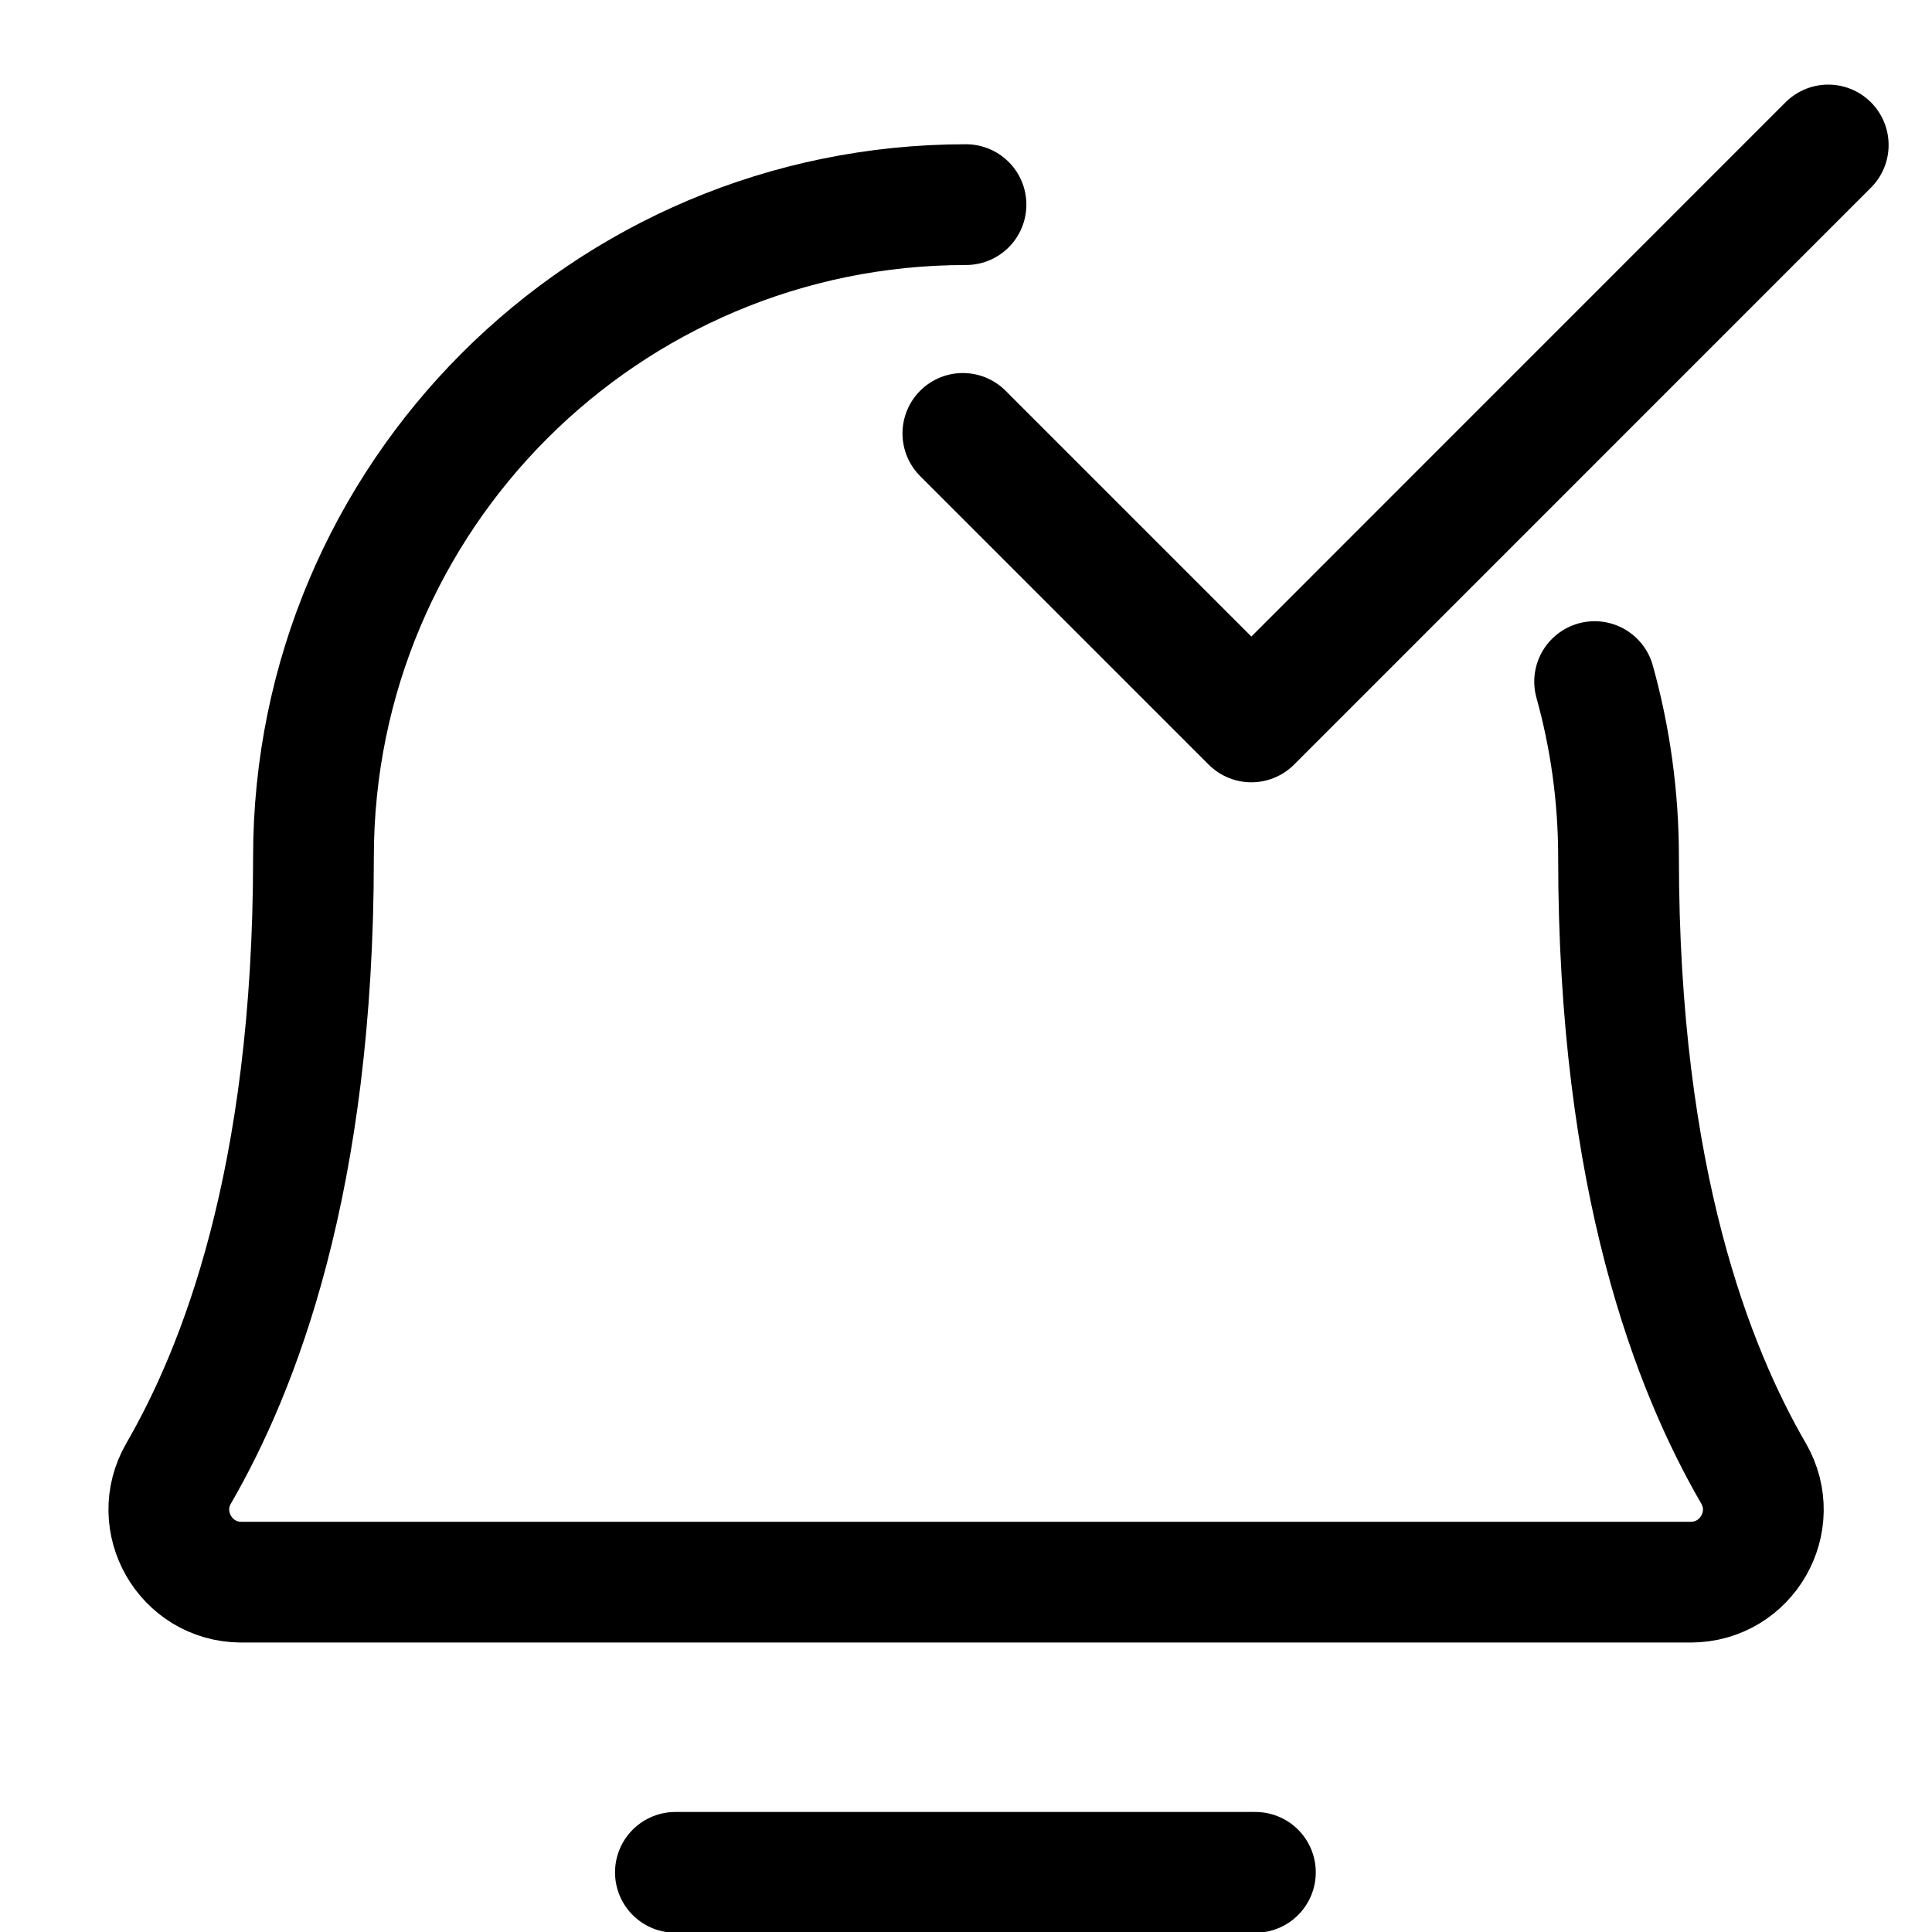
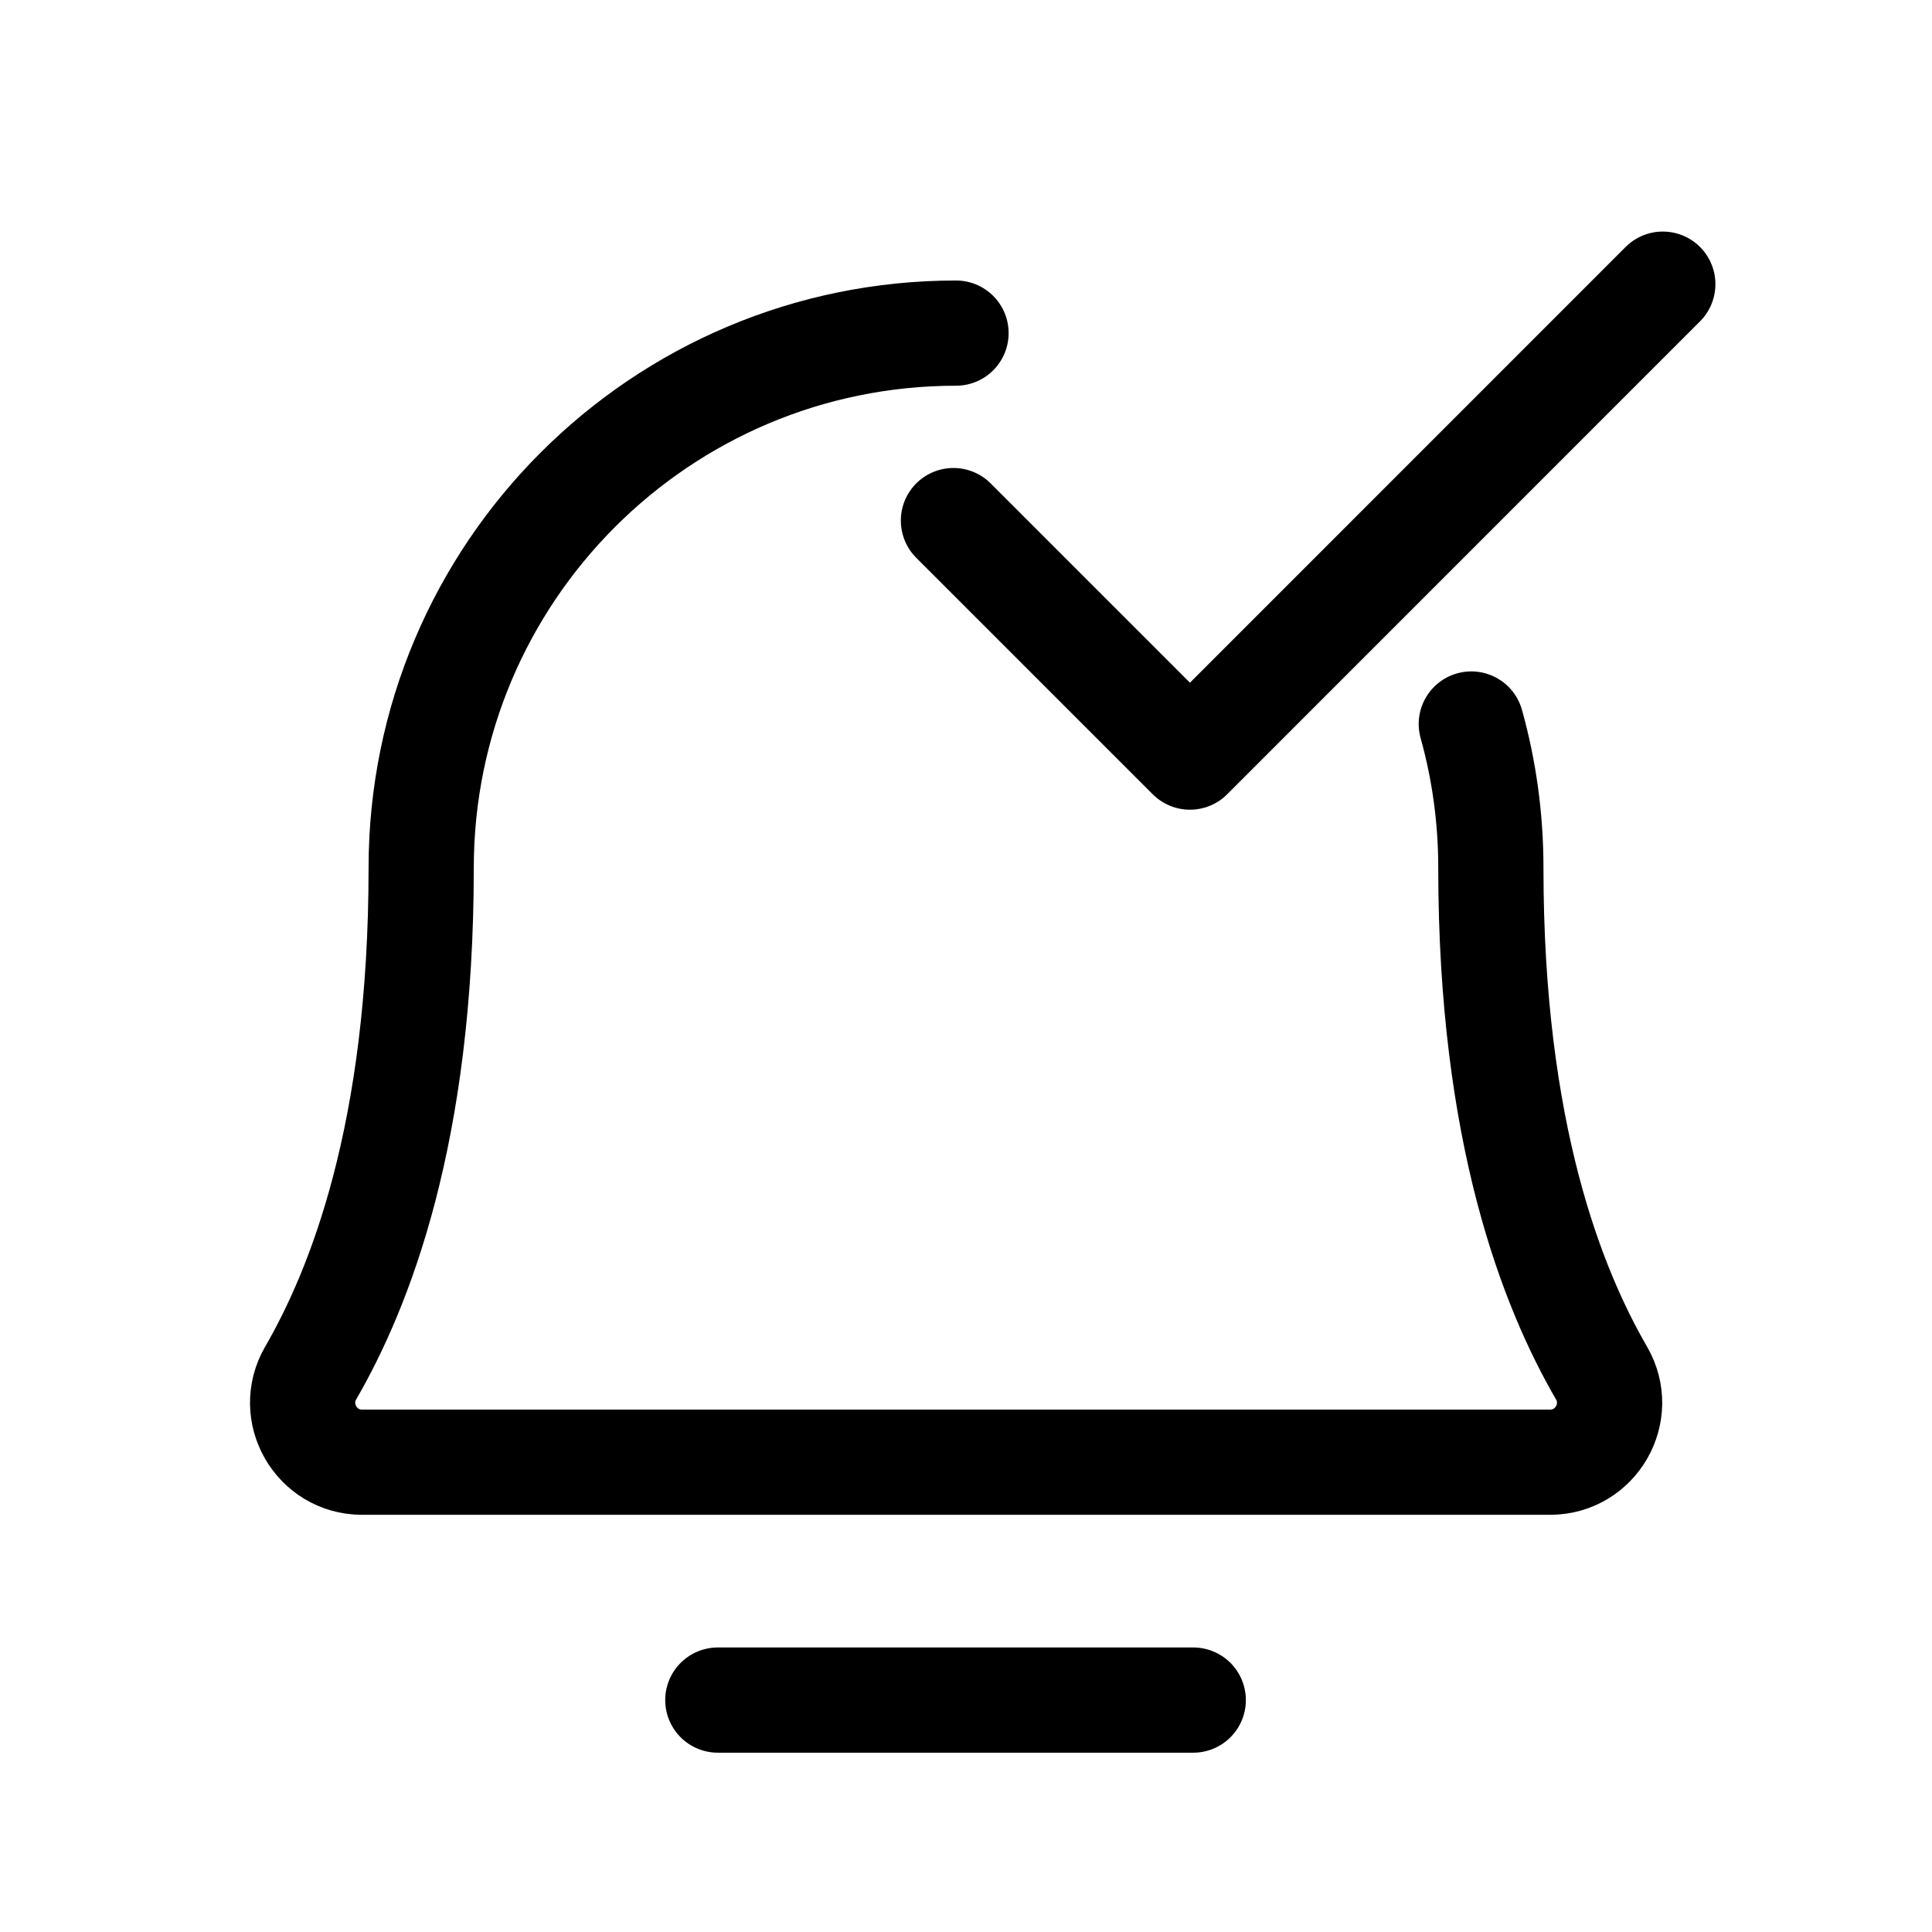
<svg xmlns="http://www.w3.org/2000/svg" viewBox="0 0 24 24" width="24" height="24">
-   <path id="path1" fill="none" stroke="currentColor" stroke-linecap="round" stroke-linejoin="round" stroke-width="1.5" d="M 11.961,5.384 15.545,8.968 22.711,1.801 M 19.809,8.467 c 0.193,0.694 0.297,1.426 0.297,2.181 0,4.032 0.934,6.372 1.677,7.655 0.346,0.599 -0.085,1.348 -0.777,1.351 H 2.994 C 2.303,19.65 1.874,18.901 2.219,18.303 2.961,17.02 3.894,14.679 3.894,10.648 3.894,6.171 7.523,2.542 12,2.542 M 8.39,23.259 h 7.205" />
+   <path id="path1" fill="none" stroke="currentColor" stroke-linecap="round" stroke-linejoin="round" stroke-width="1.307" d="M 11.844,6.467 14.782,9.405 20.656,3.53 M 18.277,8.994 c 0.159,0.569 0.243,1.169 0.243,1.788 0,3.305 0.766,5.223 1.375,6.275 0.284,0.491 -0.07,1.105 -0.637,1.107 H 4.494 c -0.566,-0.003 -0.918,-0.617 -0.635,-1.107 0.608,-1.052 1.373,-2.97 1.373,-6.275 0,-3.669 2.975,-6.644 6.644,-6.644 M 8.917,21.119 h 5.906" />
</svg>
